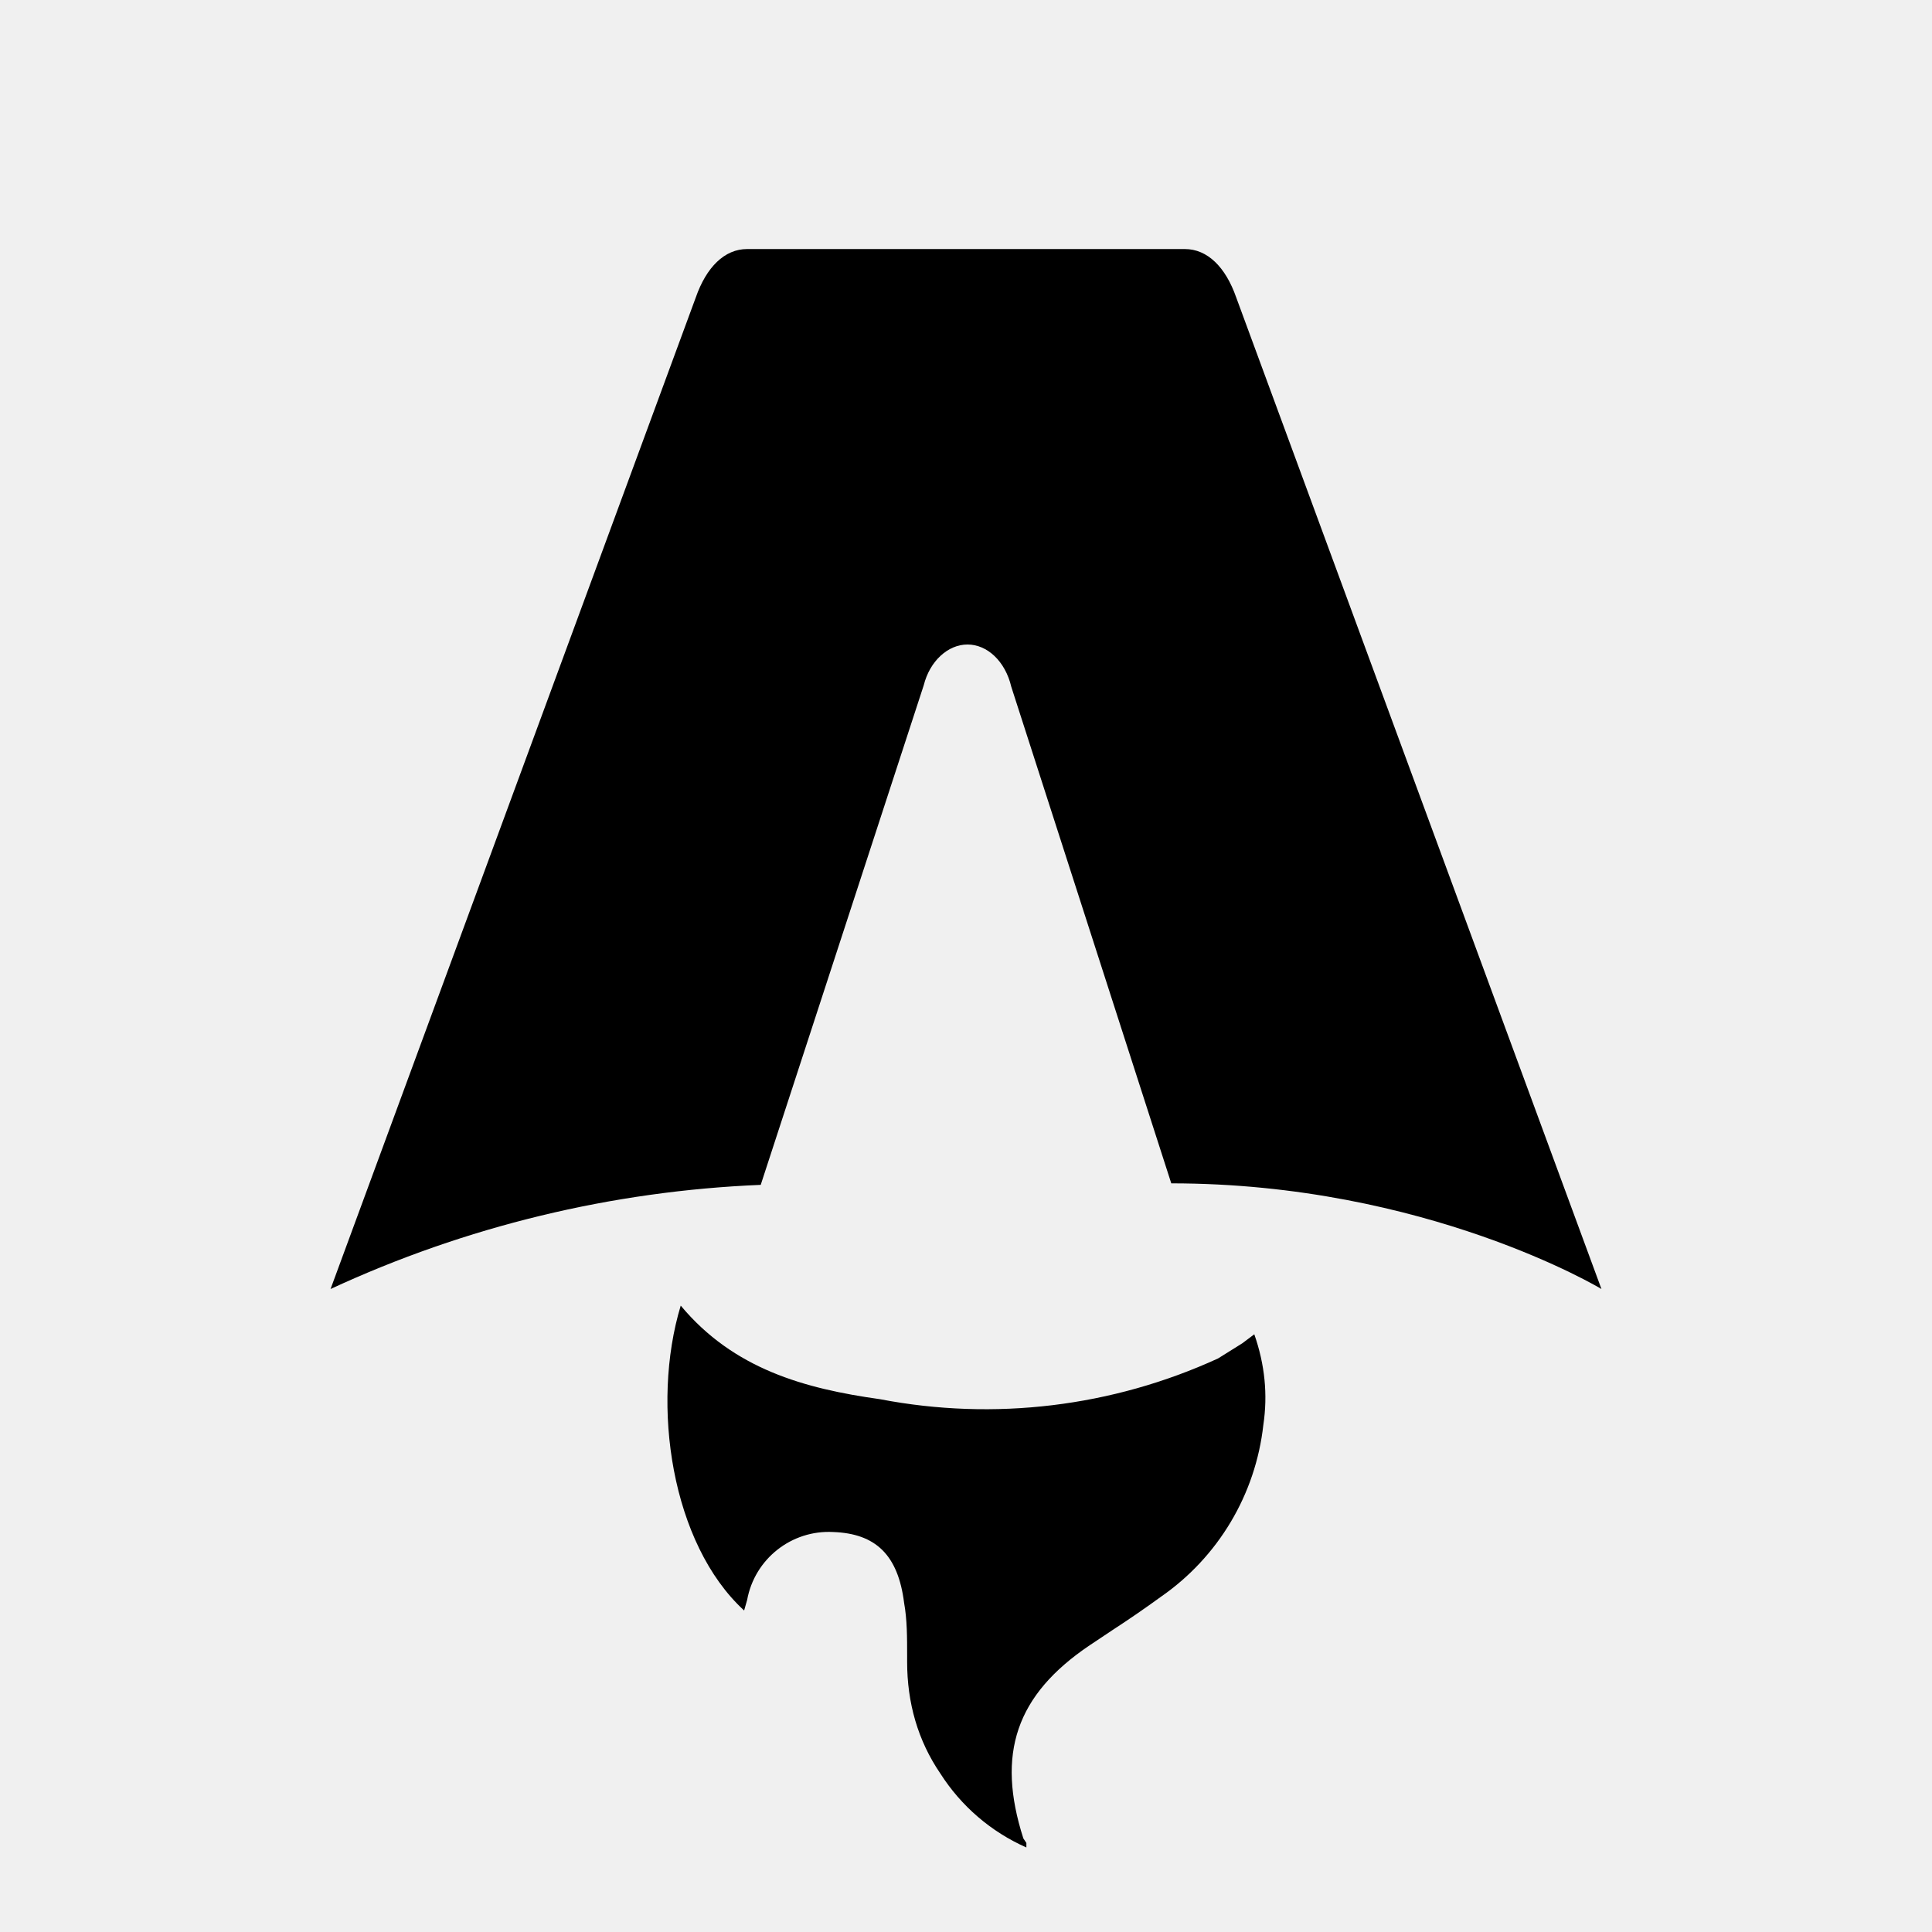
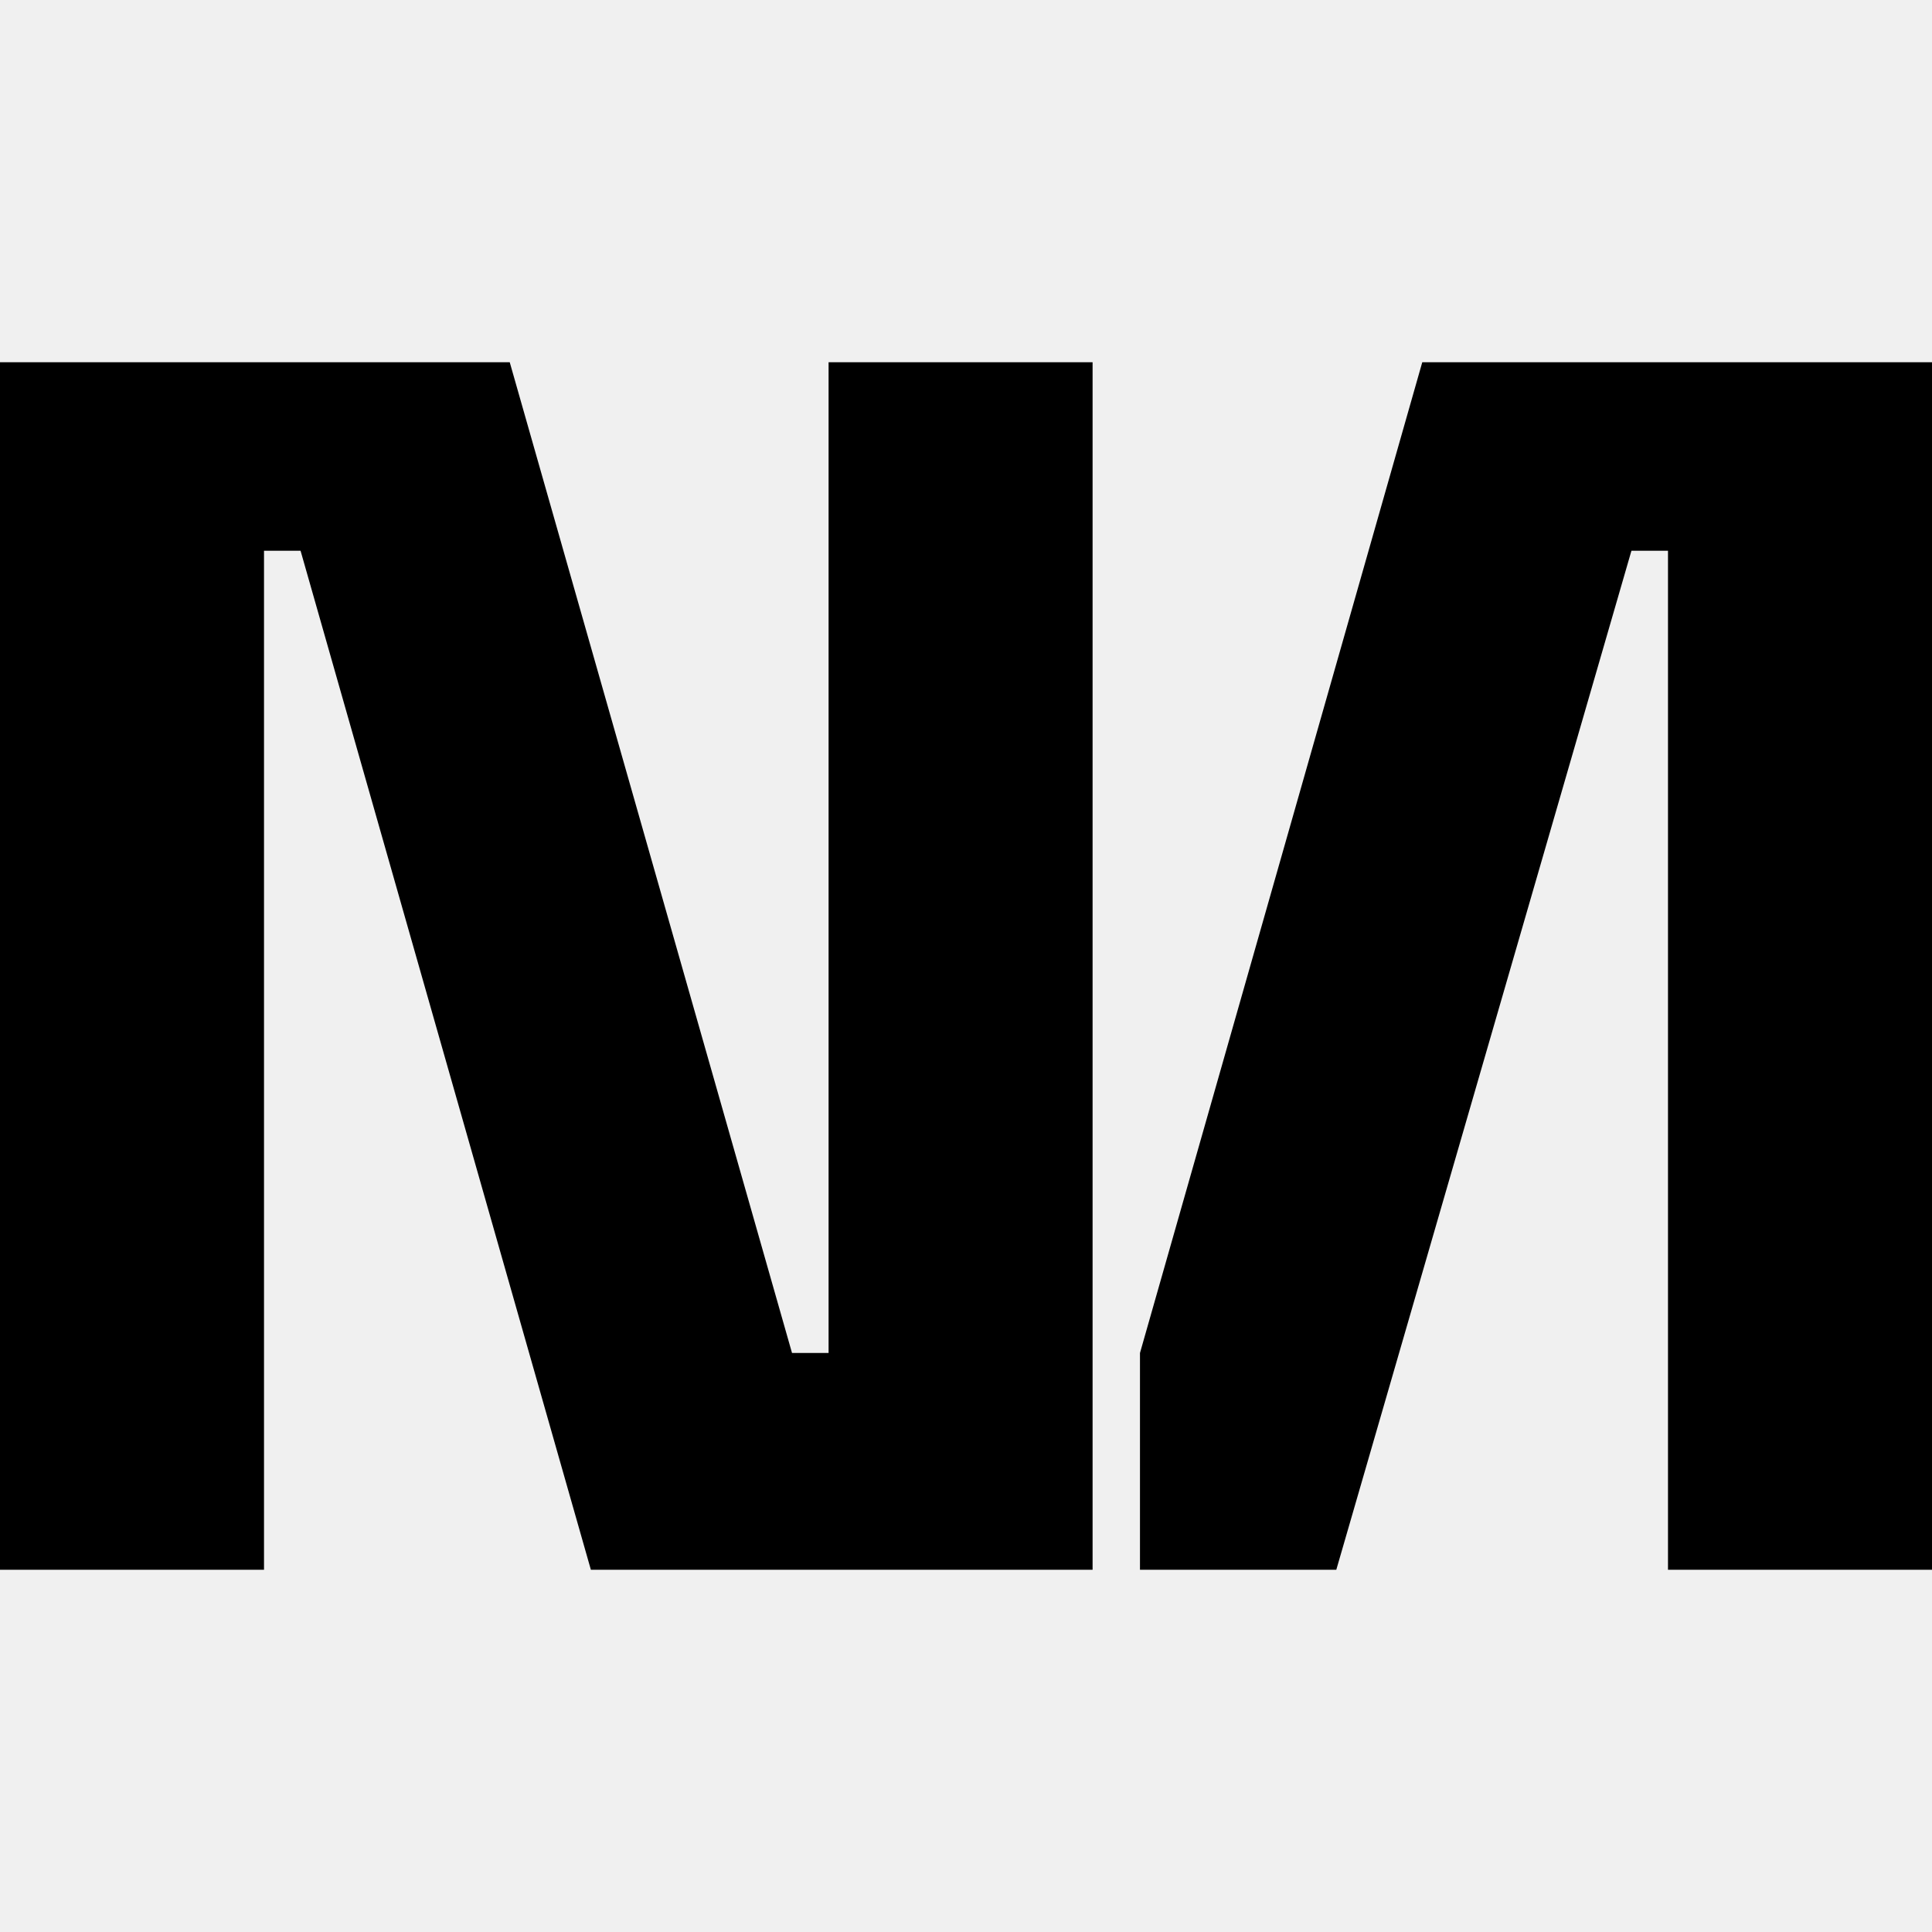
- <svg xmlns="http://www.w3.org/2000/svg" fill="none" viewBox="0 0 128 128">
-   <path d="M50.4 78.5a75.1 75.1 0 0 0-28.5 6.9l24.2-65.7c.7-2 1.9-3.2 3.4-3.2h29c1.5 0 2.7 1.2 3.4 3.2l24.2 65.7s-11.6-7-28.5-7L67 45.5c-.4-1.7-1.6-2.8-2.9-2.8-1.3 0-2.5 1.1-2.9 2.7L50.4 78.5Zm-1.1 28.2Zm-4.2-20.2c-2 6.6-.6 15.8 4.2 20.2a17.5 17.5 0 0 1 .2-.7 5.5 5.5 0 0 1 5.7-4.5c2.8.1 4.3 1.5 4.7 4.7.2 1.1.2 2.3.2 3.5v.4c0 2.7.7 5.2 2.2 7.4a13 13 0 0 0 5.7 4.9v-.3l-.2-.3c-1.8-5.6-.5-9.5 4.4-12.8l1.5-1a73 73 0 0 0 3.2-2.2 16 16 0 0 0 6.8-11.4c.3-2 .1-4-.6-6l-.8.6-1.6 1a37 37 0 0 1-22.4 2.7c-5-.7-9.7-2-13.2-6.2Z" />
-   <style>
-         path { fill: #000; }
-         @media (prefers-color-scheme: dark) {
-             path { fill: #FFF; }
-         }
-     </style>
+ <svg xmlns="http://www.w3.org/2000/svg" width="1600" height="1600" viewBox="0 0 1600 1600" fill="none">
+   <path d="M1600 300V1300H1381.36V456.097H1351.09L1106.67 1300H944.079V1120.49L1177.86 300H1600Z" fill="black" />
+   <path d="M0 300.001V1300H218.64V456.097H248.914L489.333 1300H904.834V300.001H686.194V1120.49H655.921L422.144 300.001H0Z" fill="black" />
</svg>
